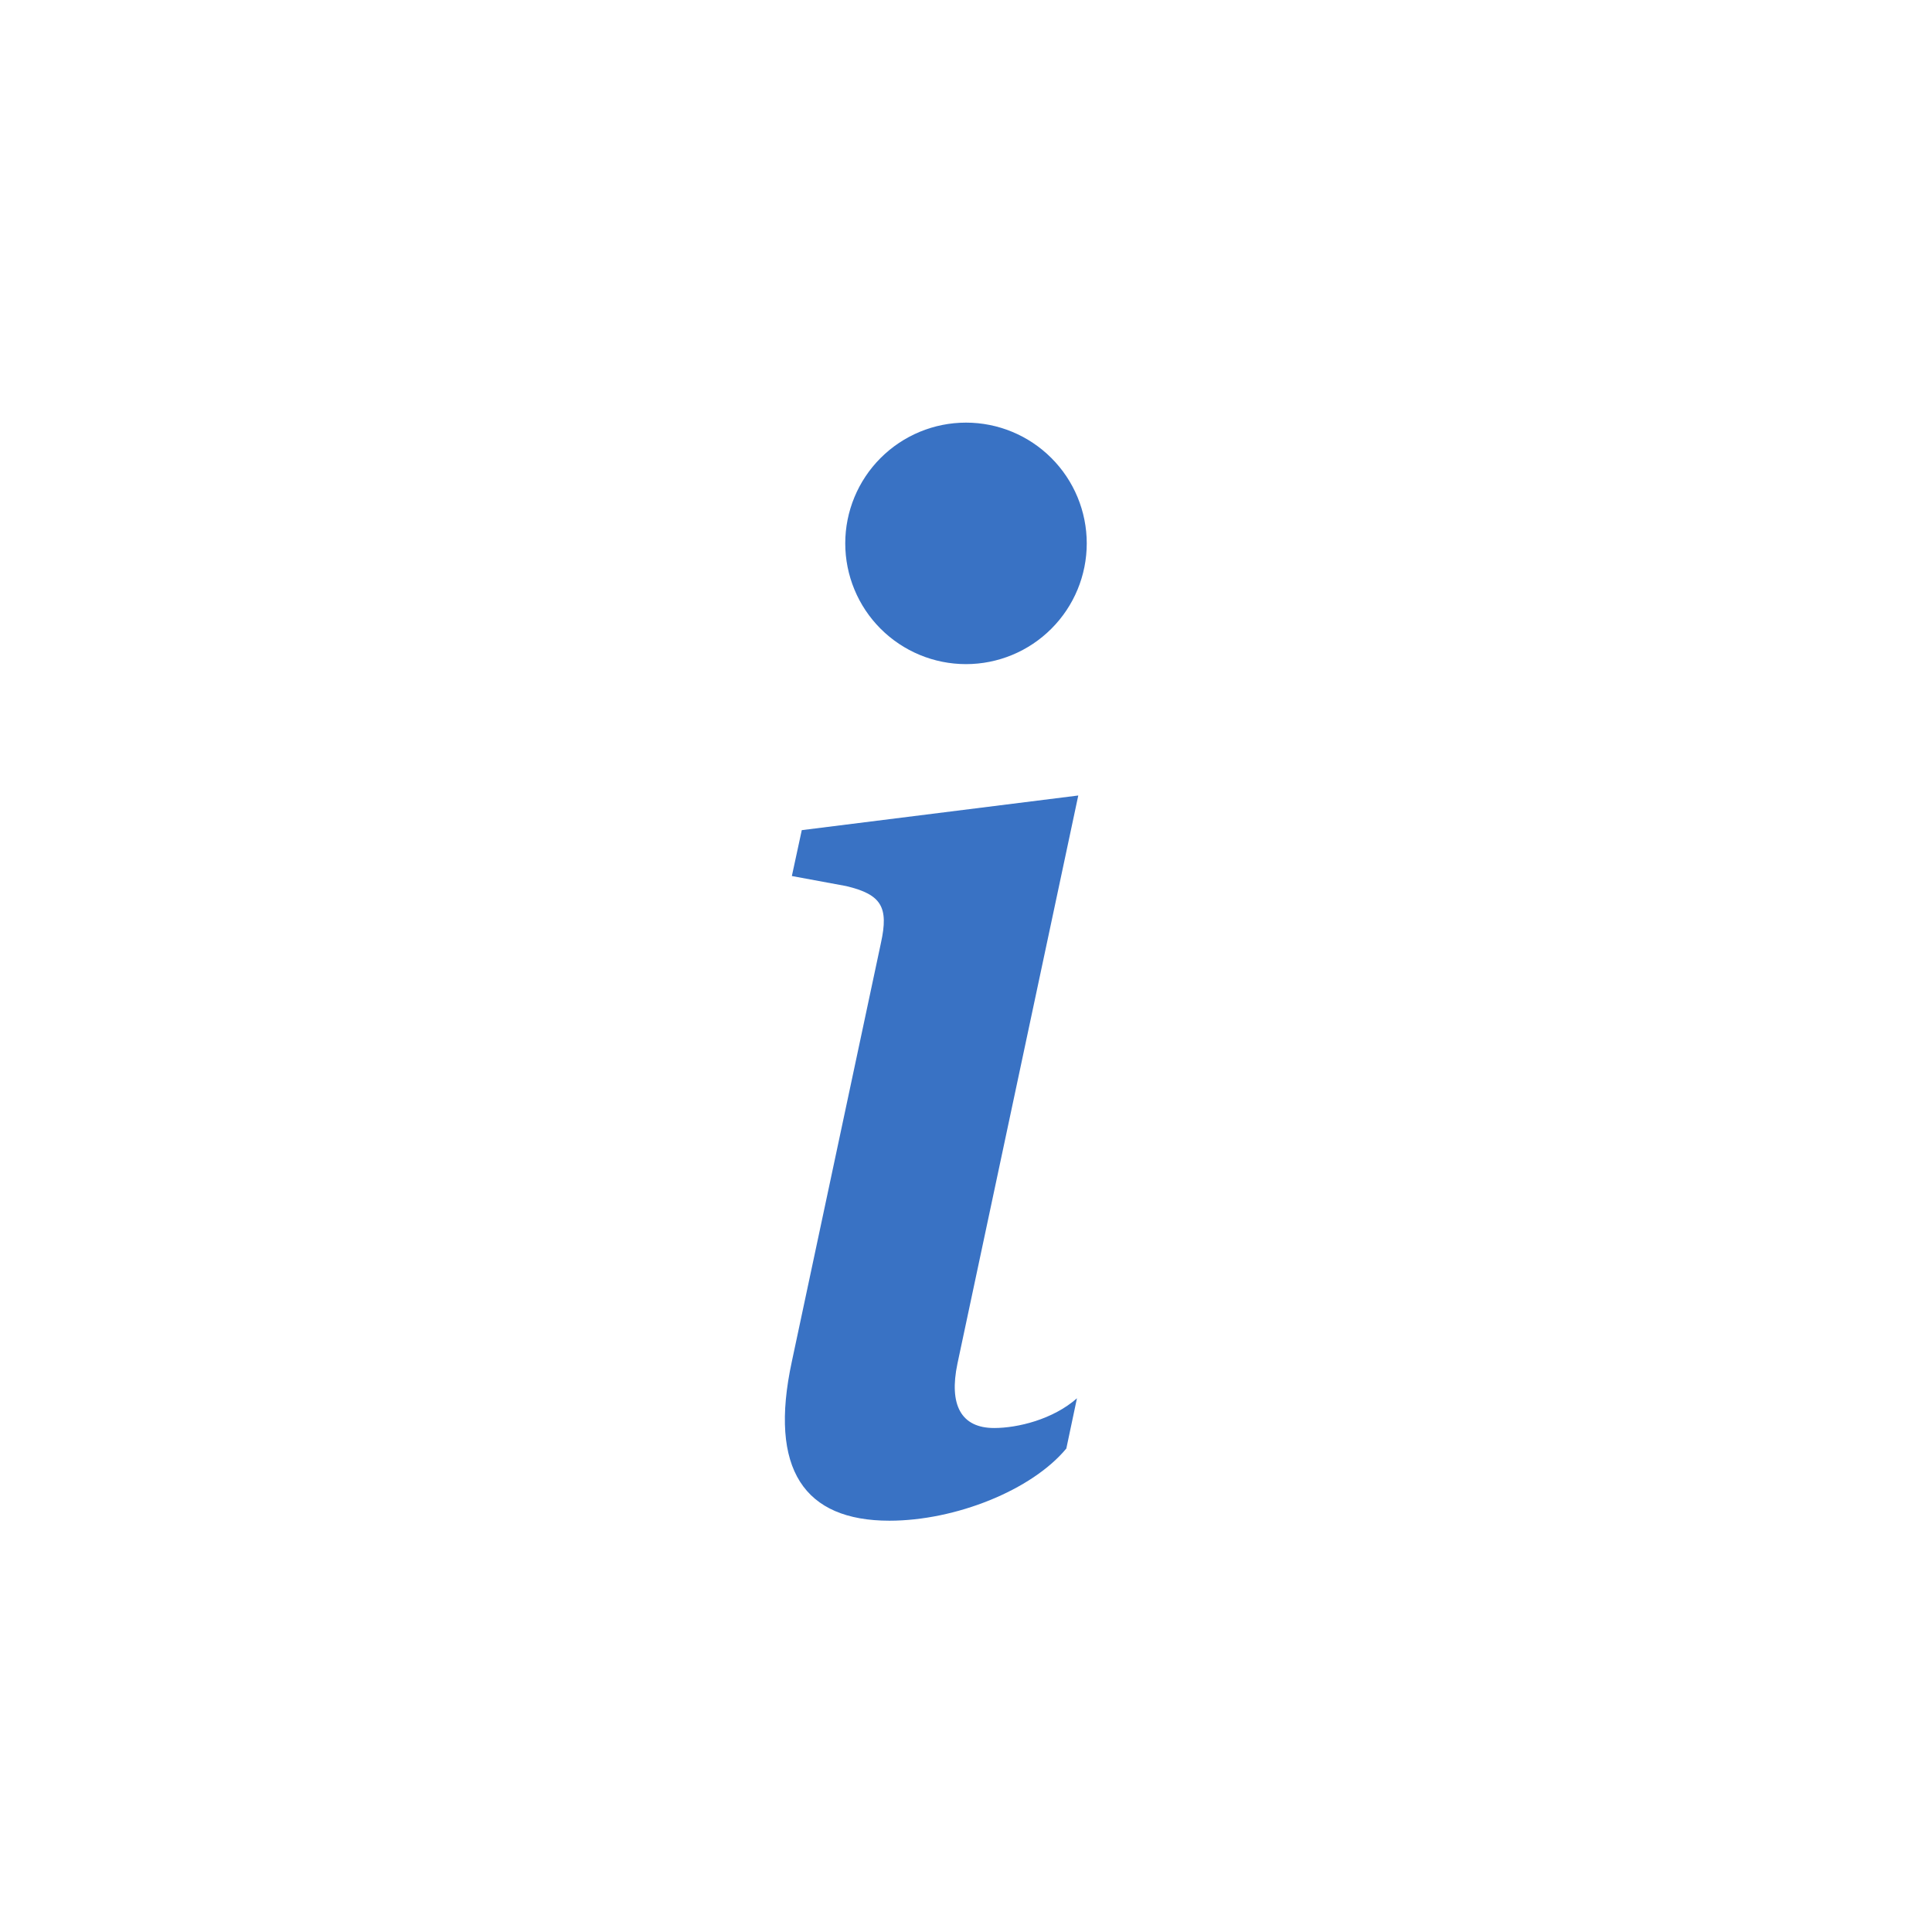
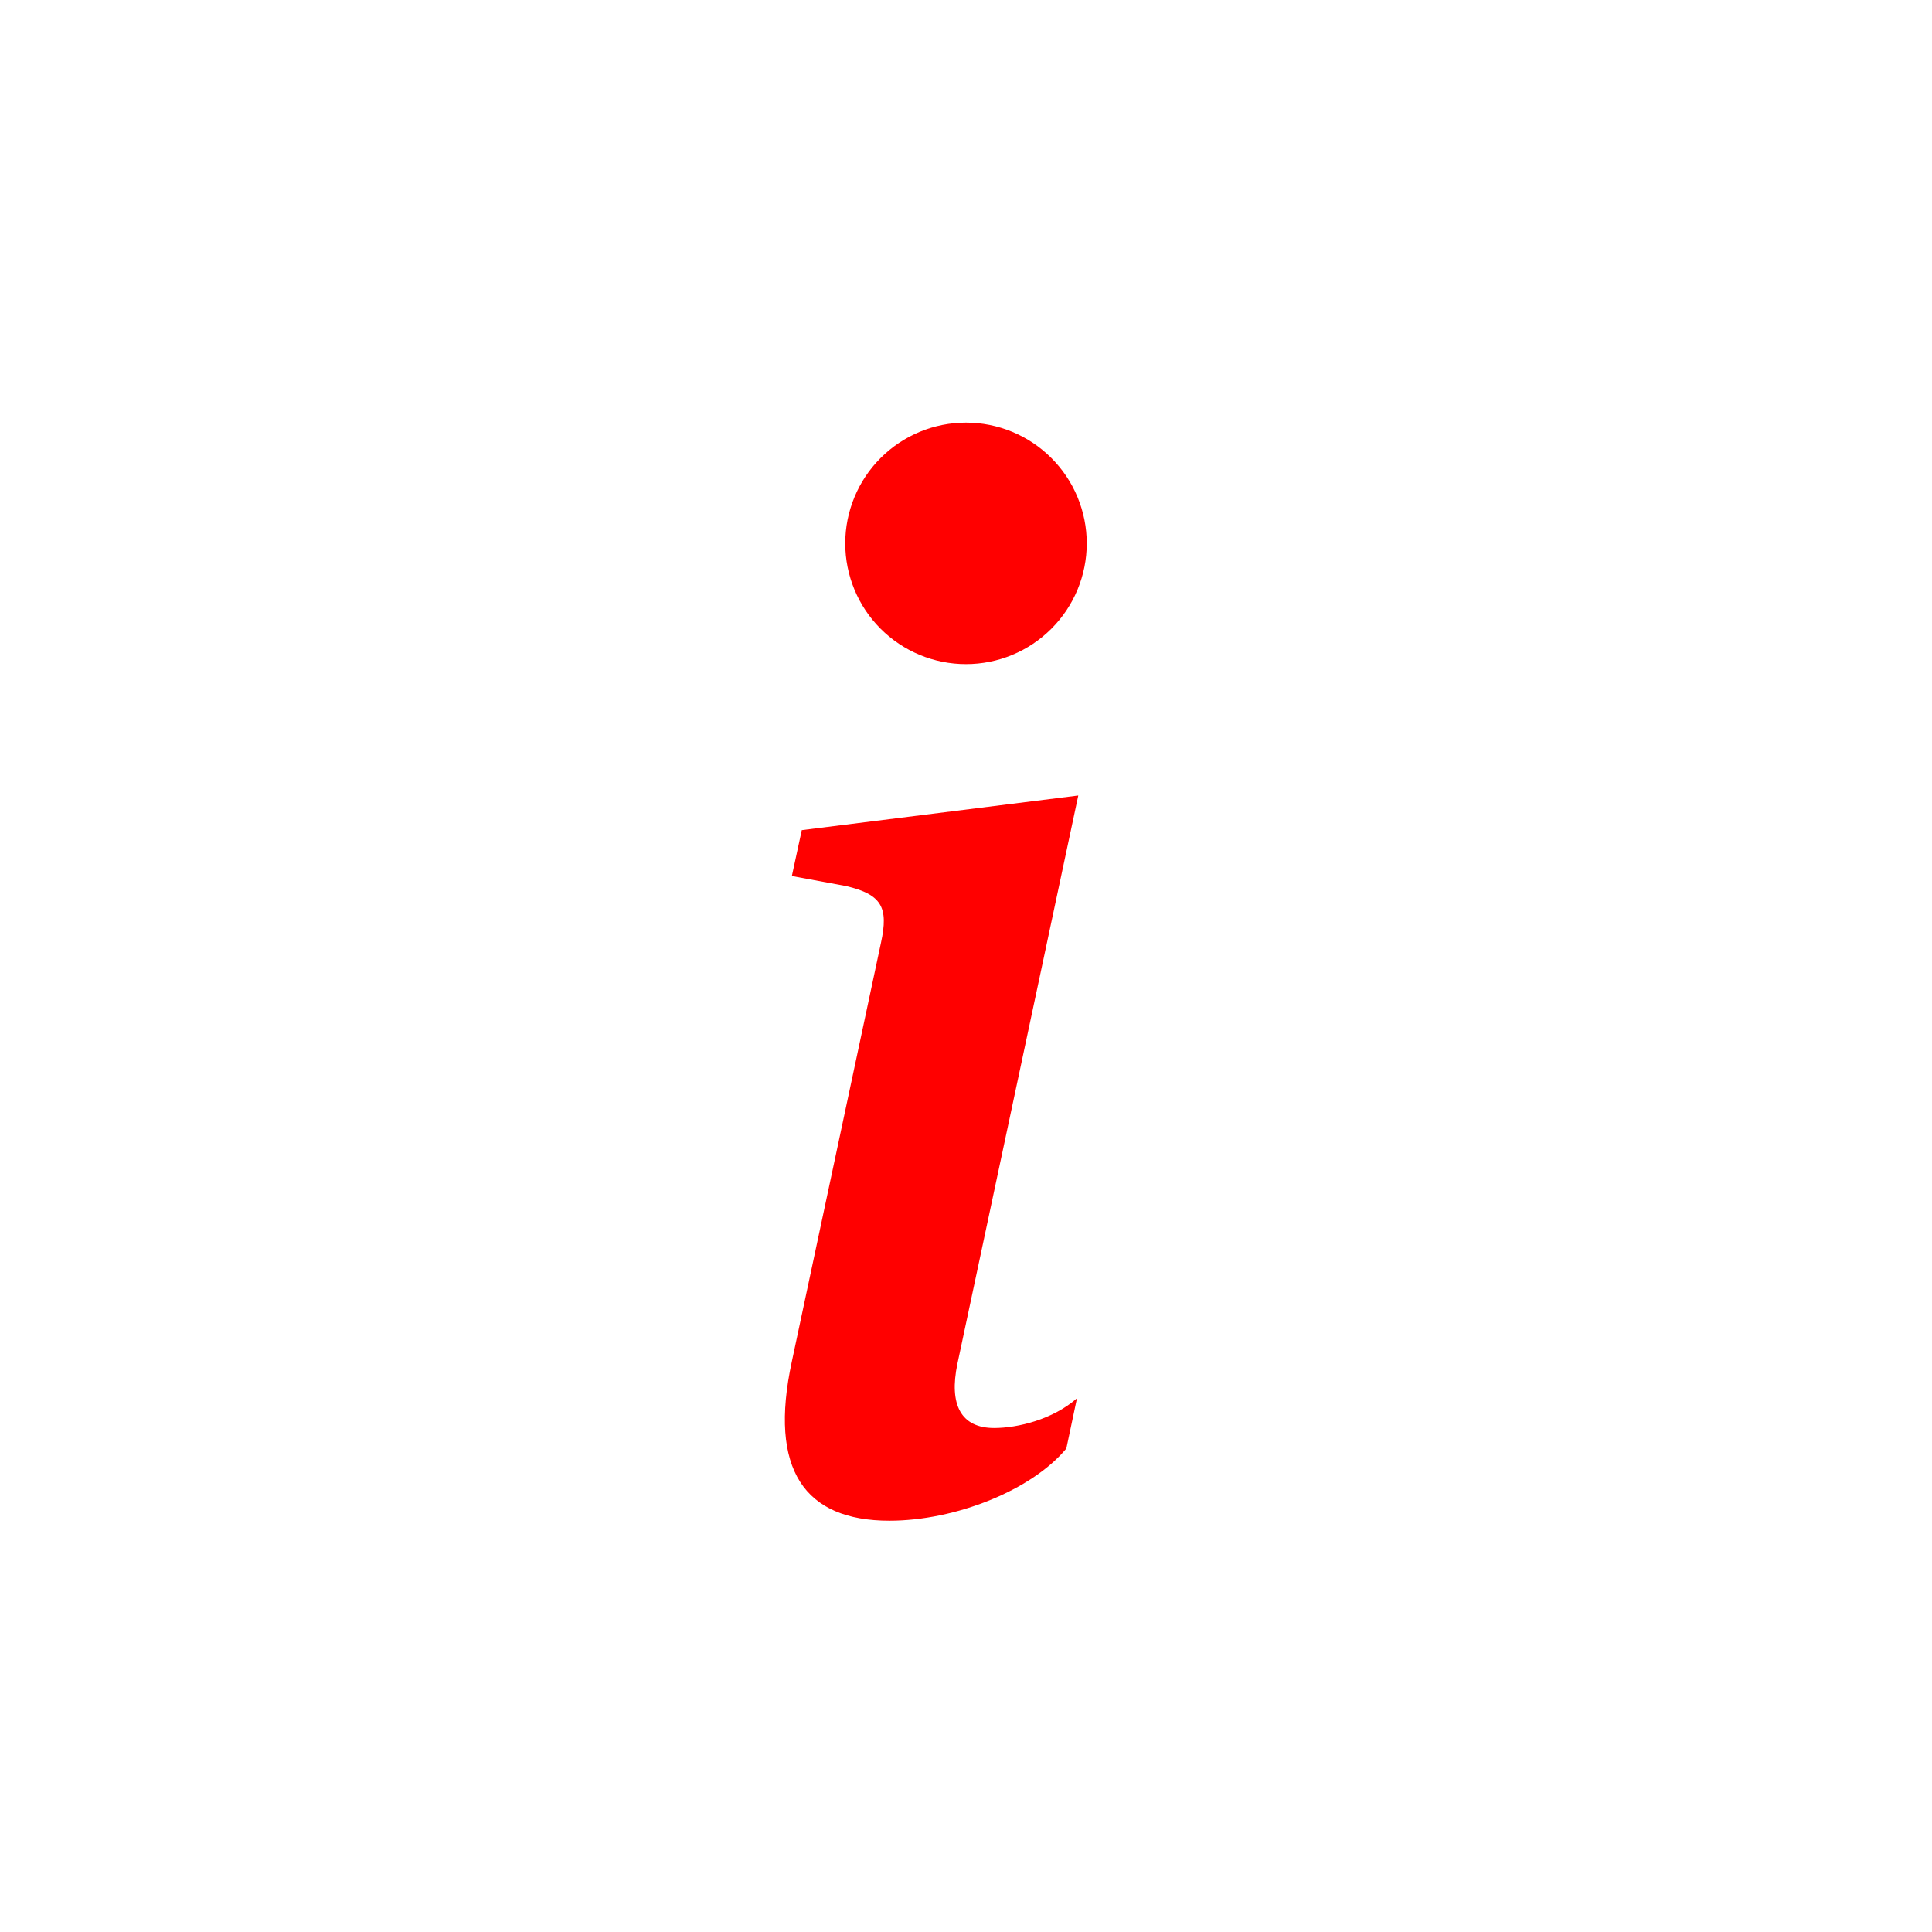
<svg xmlns="http://www.w3.org/2000/svg" width="44" height="44" viewBox="0 0 44 44" fill="none">
-   <path d="M24.557 18.117L18.26 18.906L18.034 19.951L19.272 20.18C20.08 20.372 20.24 20.663 20.064 21.469L18.034 31.006C17.501 33.473 18.323 34.633 20.256 34.633C21.755 34.633 23.496 33.941 24.285 32.989L24.527 31.845C23.977 32.329 23.174 32.522 22.641 32.522C21.884 32.522 21.609 31.991 21.805 31.056L24.557 18.117ZM24.75 12.375C24.75 13.104 24.46 13.804 23.944 14.319C23.429 14.835 22.729 15.125 22 15.125C21.27 15.125 20.571 14.835 20.055 14.319C19.54 13.804 19.25 13.104 19.25 12.375C19.25 11.646 19.54 10.946 20.055 10.431C20.571 9.915 21.27 9.625 22 9.625C22.729 9.625 23.429 9.915 23.944 10.431C24.46 10.946 24.75 11.646 24.75 12.375Z" fill="#3972C4" />
+   <path d="M24.557 18.117L18.26 18.906L18.034 19.951L19.272 20.18C20.08 20.372 20.24 20.663 20.064 21.469L18.034 31.006C17.501 33.473 18.323 34.633 20.256 34.633C21.755 34.633 23.496 33.941 24.285 32.989L24.527 31.845C23.977 32.329 23.174 32.522 22.641 32.522C21.884 32.522 21.609 31.991 21.805 31.056L24.557 18.117ZM24.75 12.375C24.75 13.104 24.46 13.804 23.944 14.319C23.429 14.835 22.729 15.125 22 15.125C21.27 15.125 20.571 14.835 20.055 14.319C19.54 13.804 19.25 13.104 19.25 12.375C19.25 11.646 19.54 10.946 20.055 10.431C20.571 9.915 21.27 9.625 22 9.625C22.729 9.625 23.429 9.915 23.944 10.431C24.46 10.946 24.75 11.646 24.75 12.375Z" fill="red" />
</svg>
